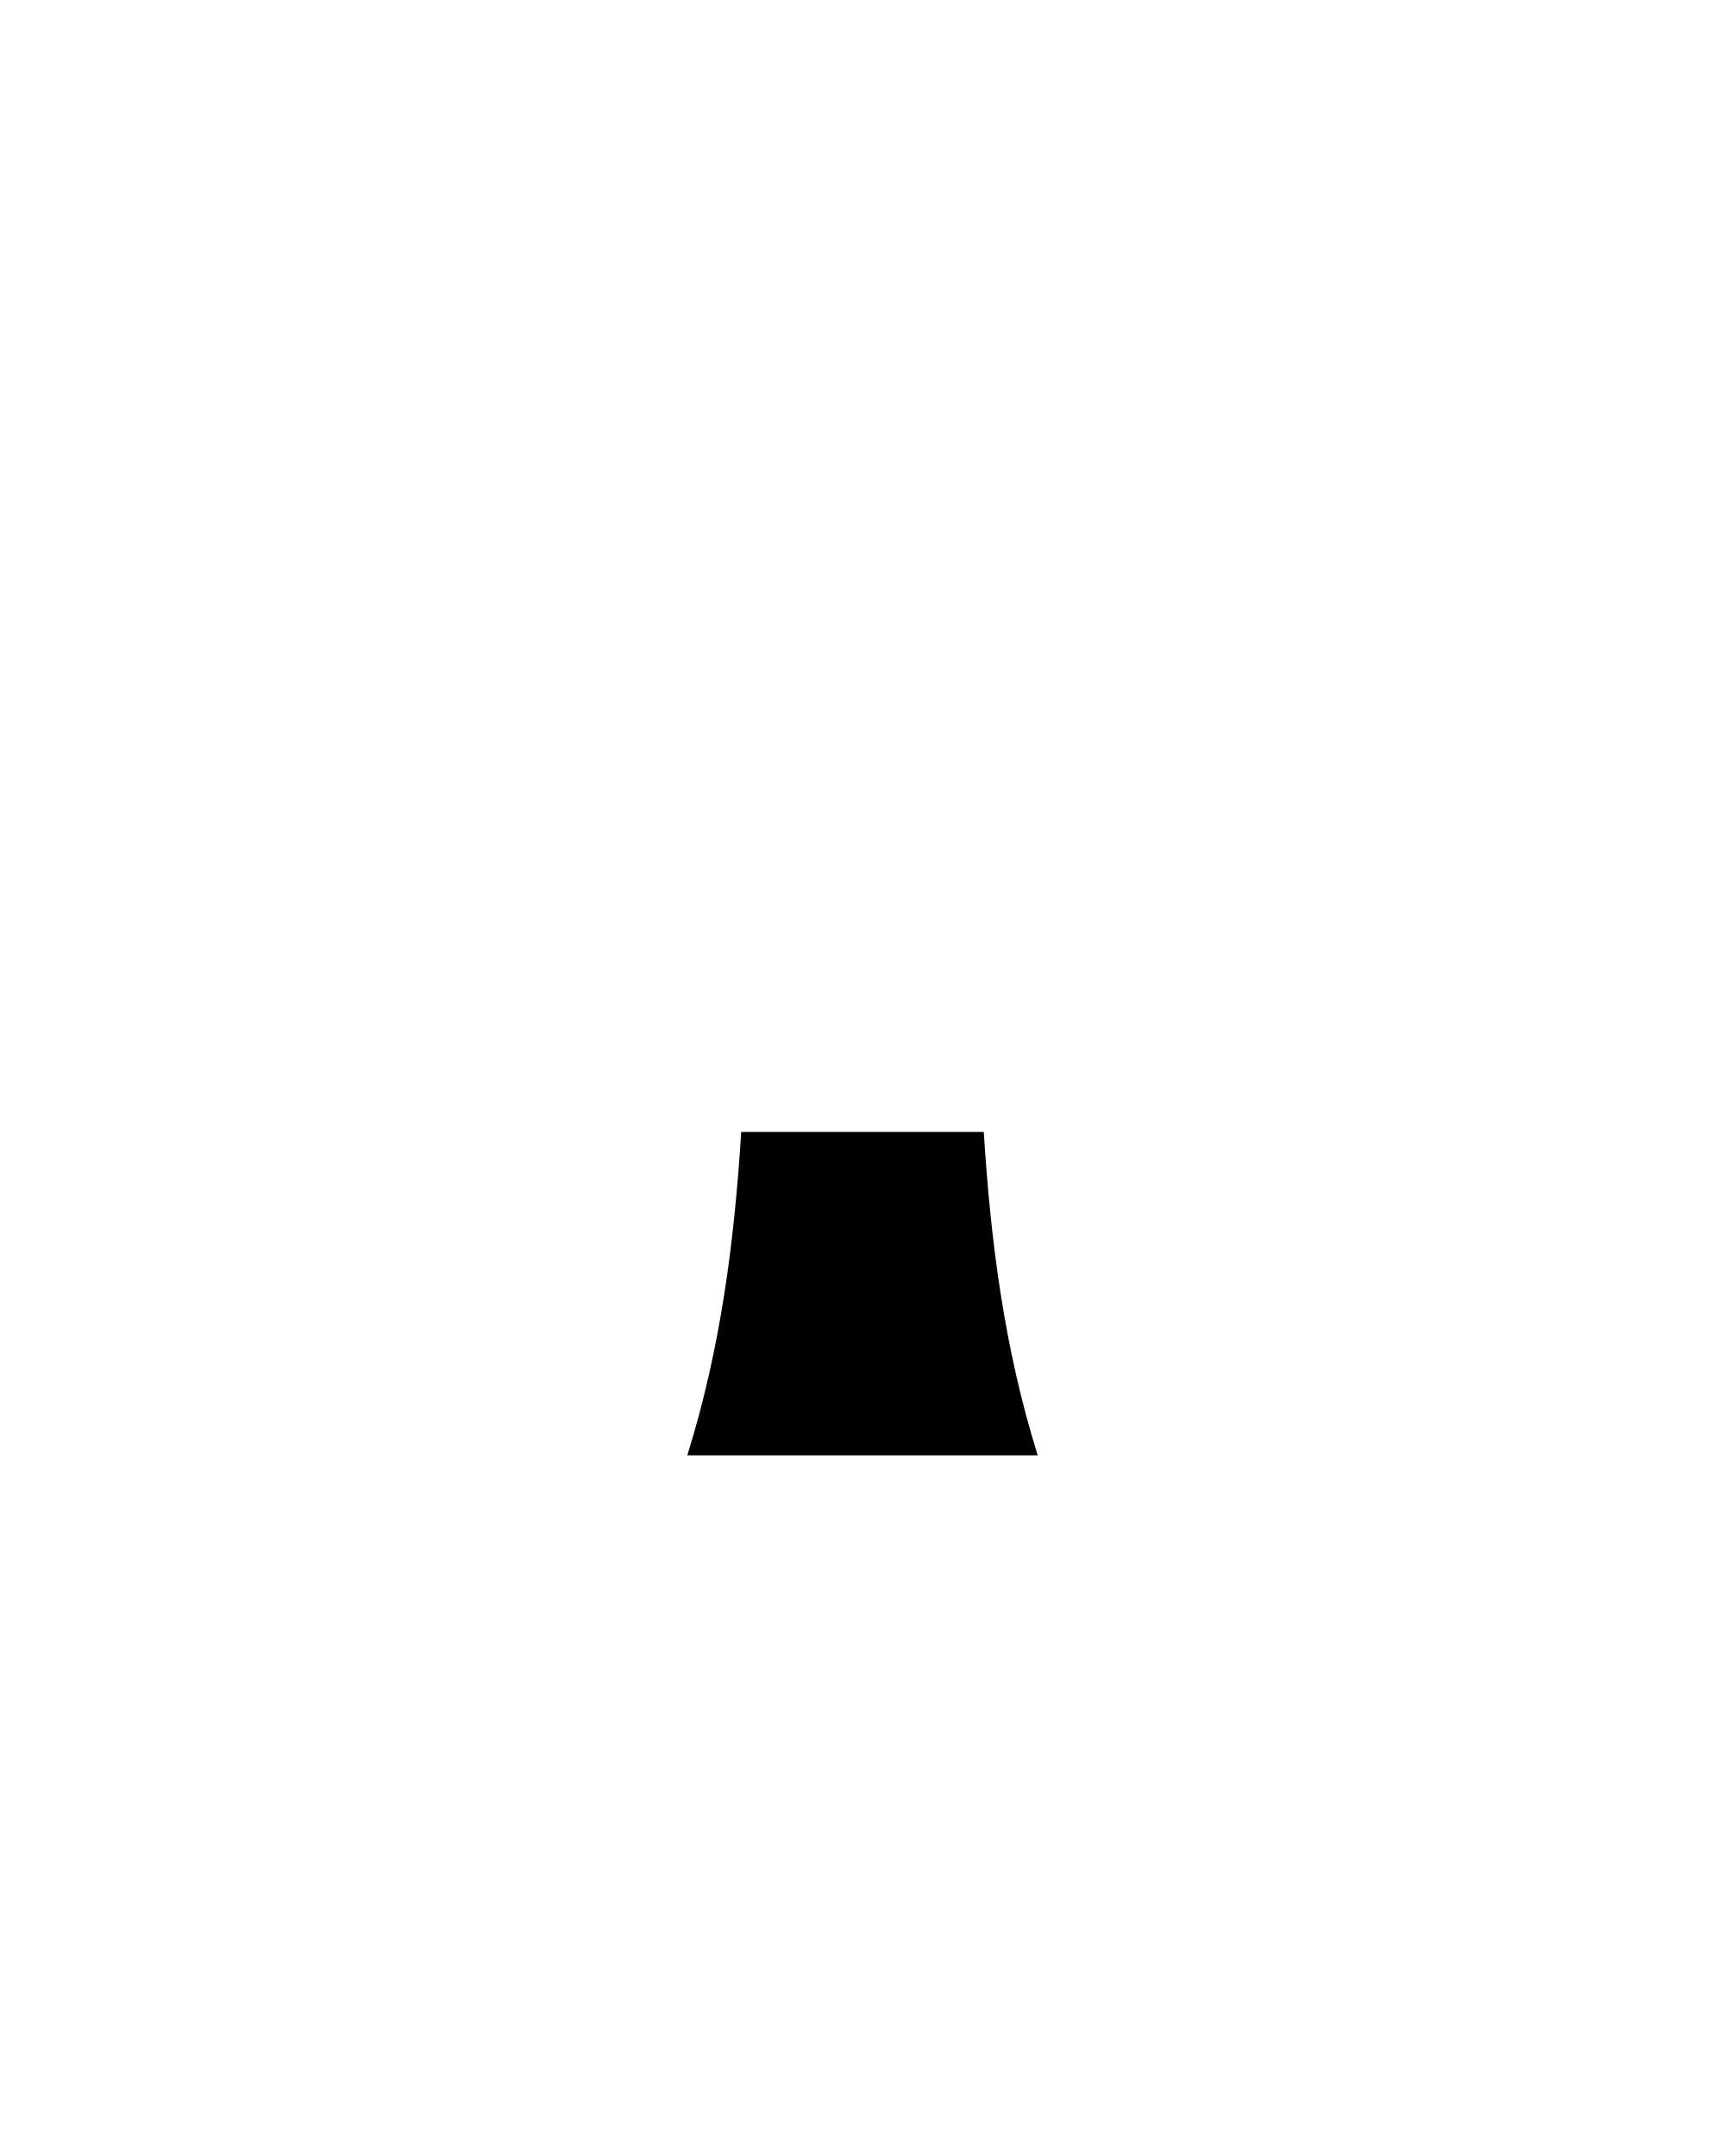
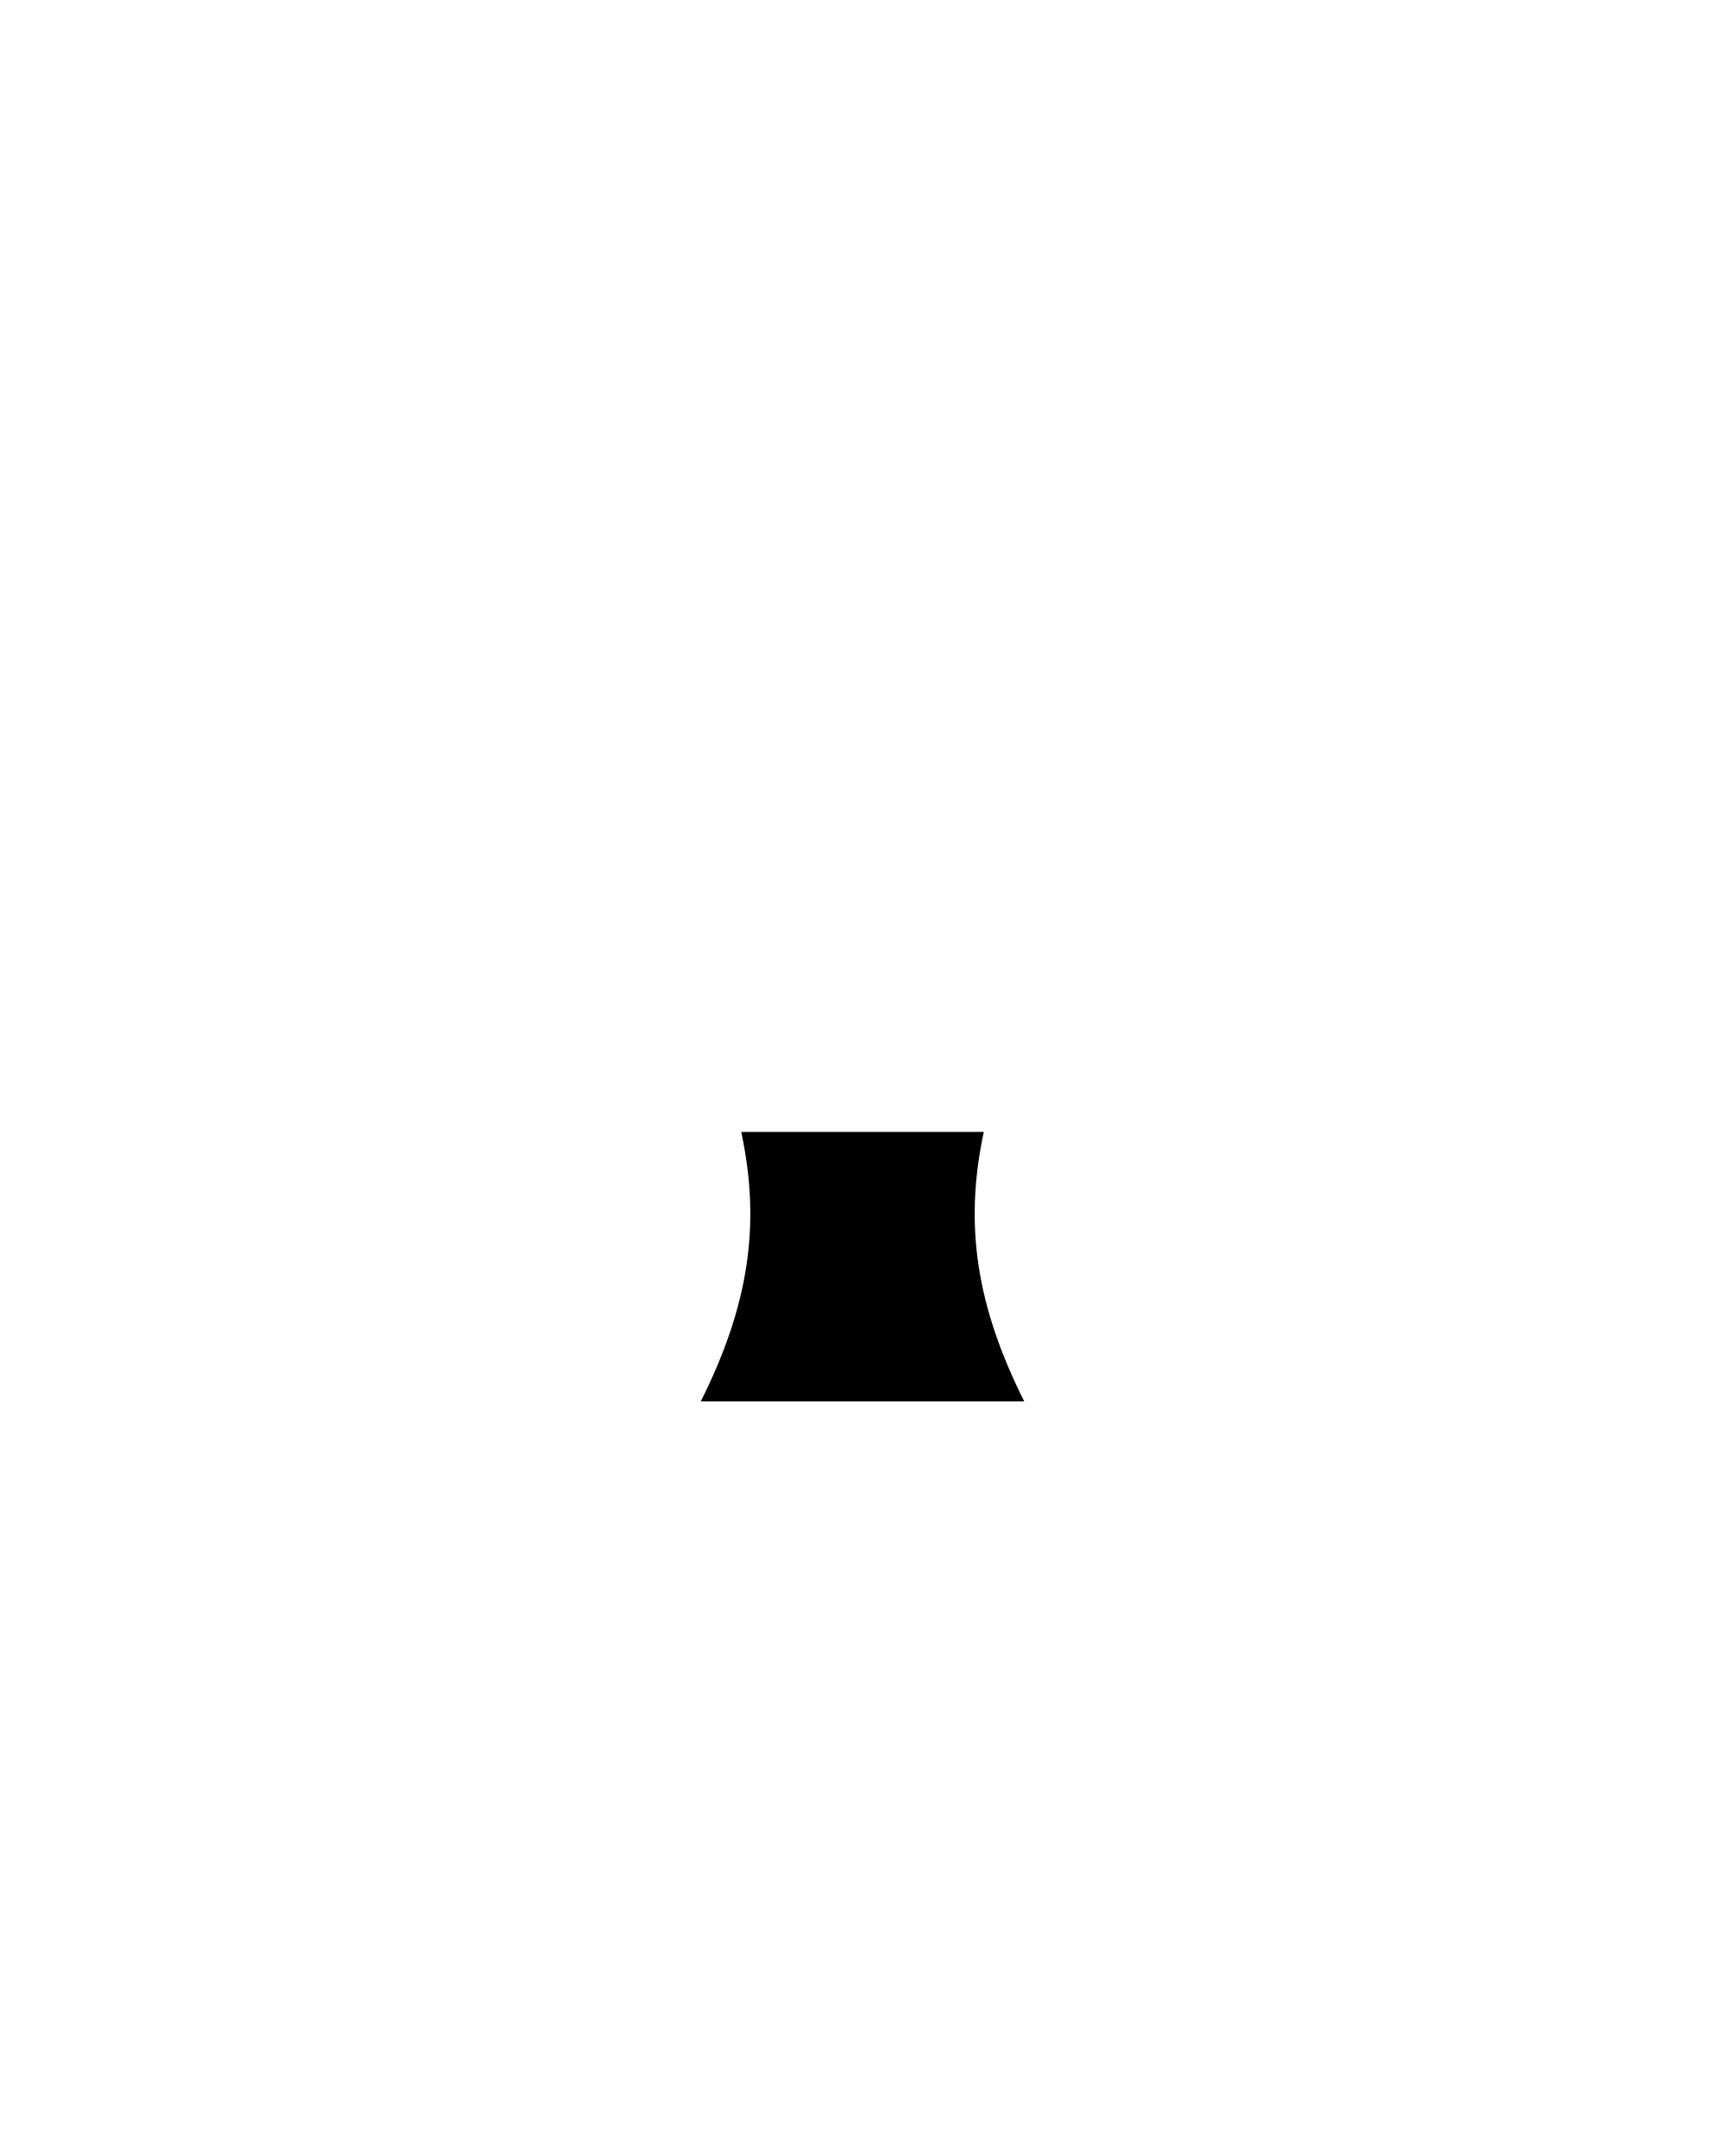
<svg xmlns="http://www.w3.org/2000/svg" viewBox="0 0 256 320" width="256" height="320">
  <g data-part="neck_02" data-category="neck" data-label="1号">
-     <path d="M 110 168 C 109 184, 107 200, 102 216 L 154 216 C 149 200, 147 184, 146 168 Z" fill="token:skin" stroke="token:outline" stroke-width="3.5" stroke-linejoin="round" />
+     <path d="M 110 168 C 113 182, 111 194, 104 208 L 152 208 C 145 194, 143 182, 146 168 Z" fill="token:skin" stroke="token:outline" stroke-width="3.5" stroke-linejoin="round" />
  </g>
</svg>
